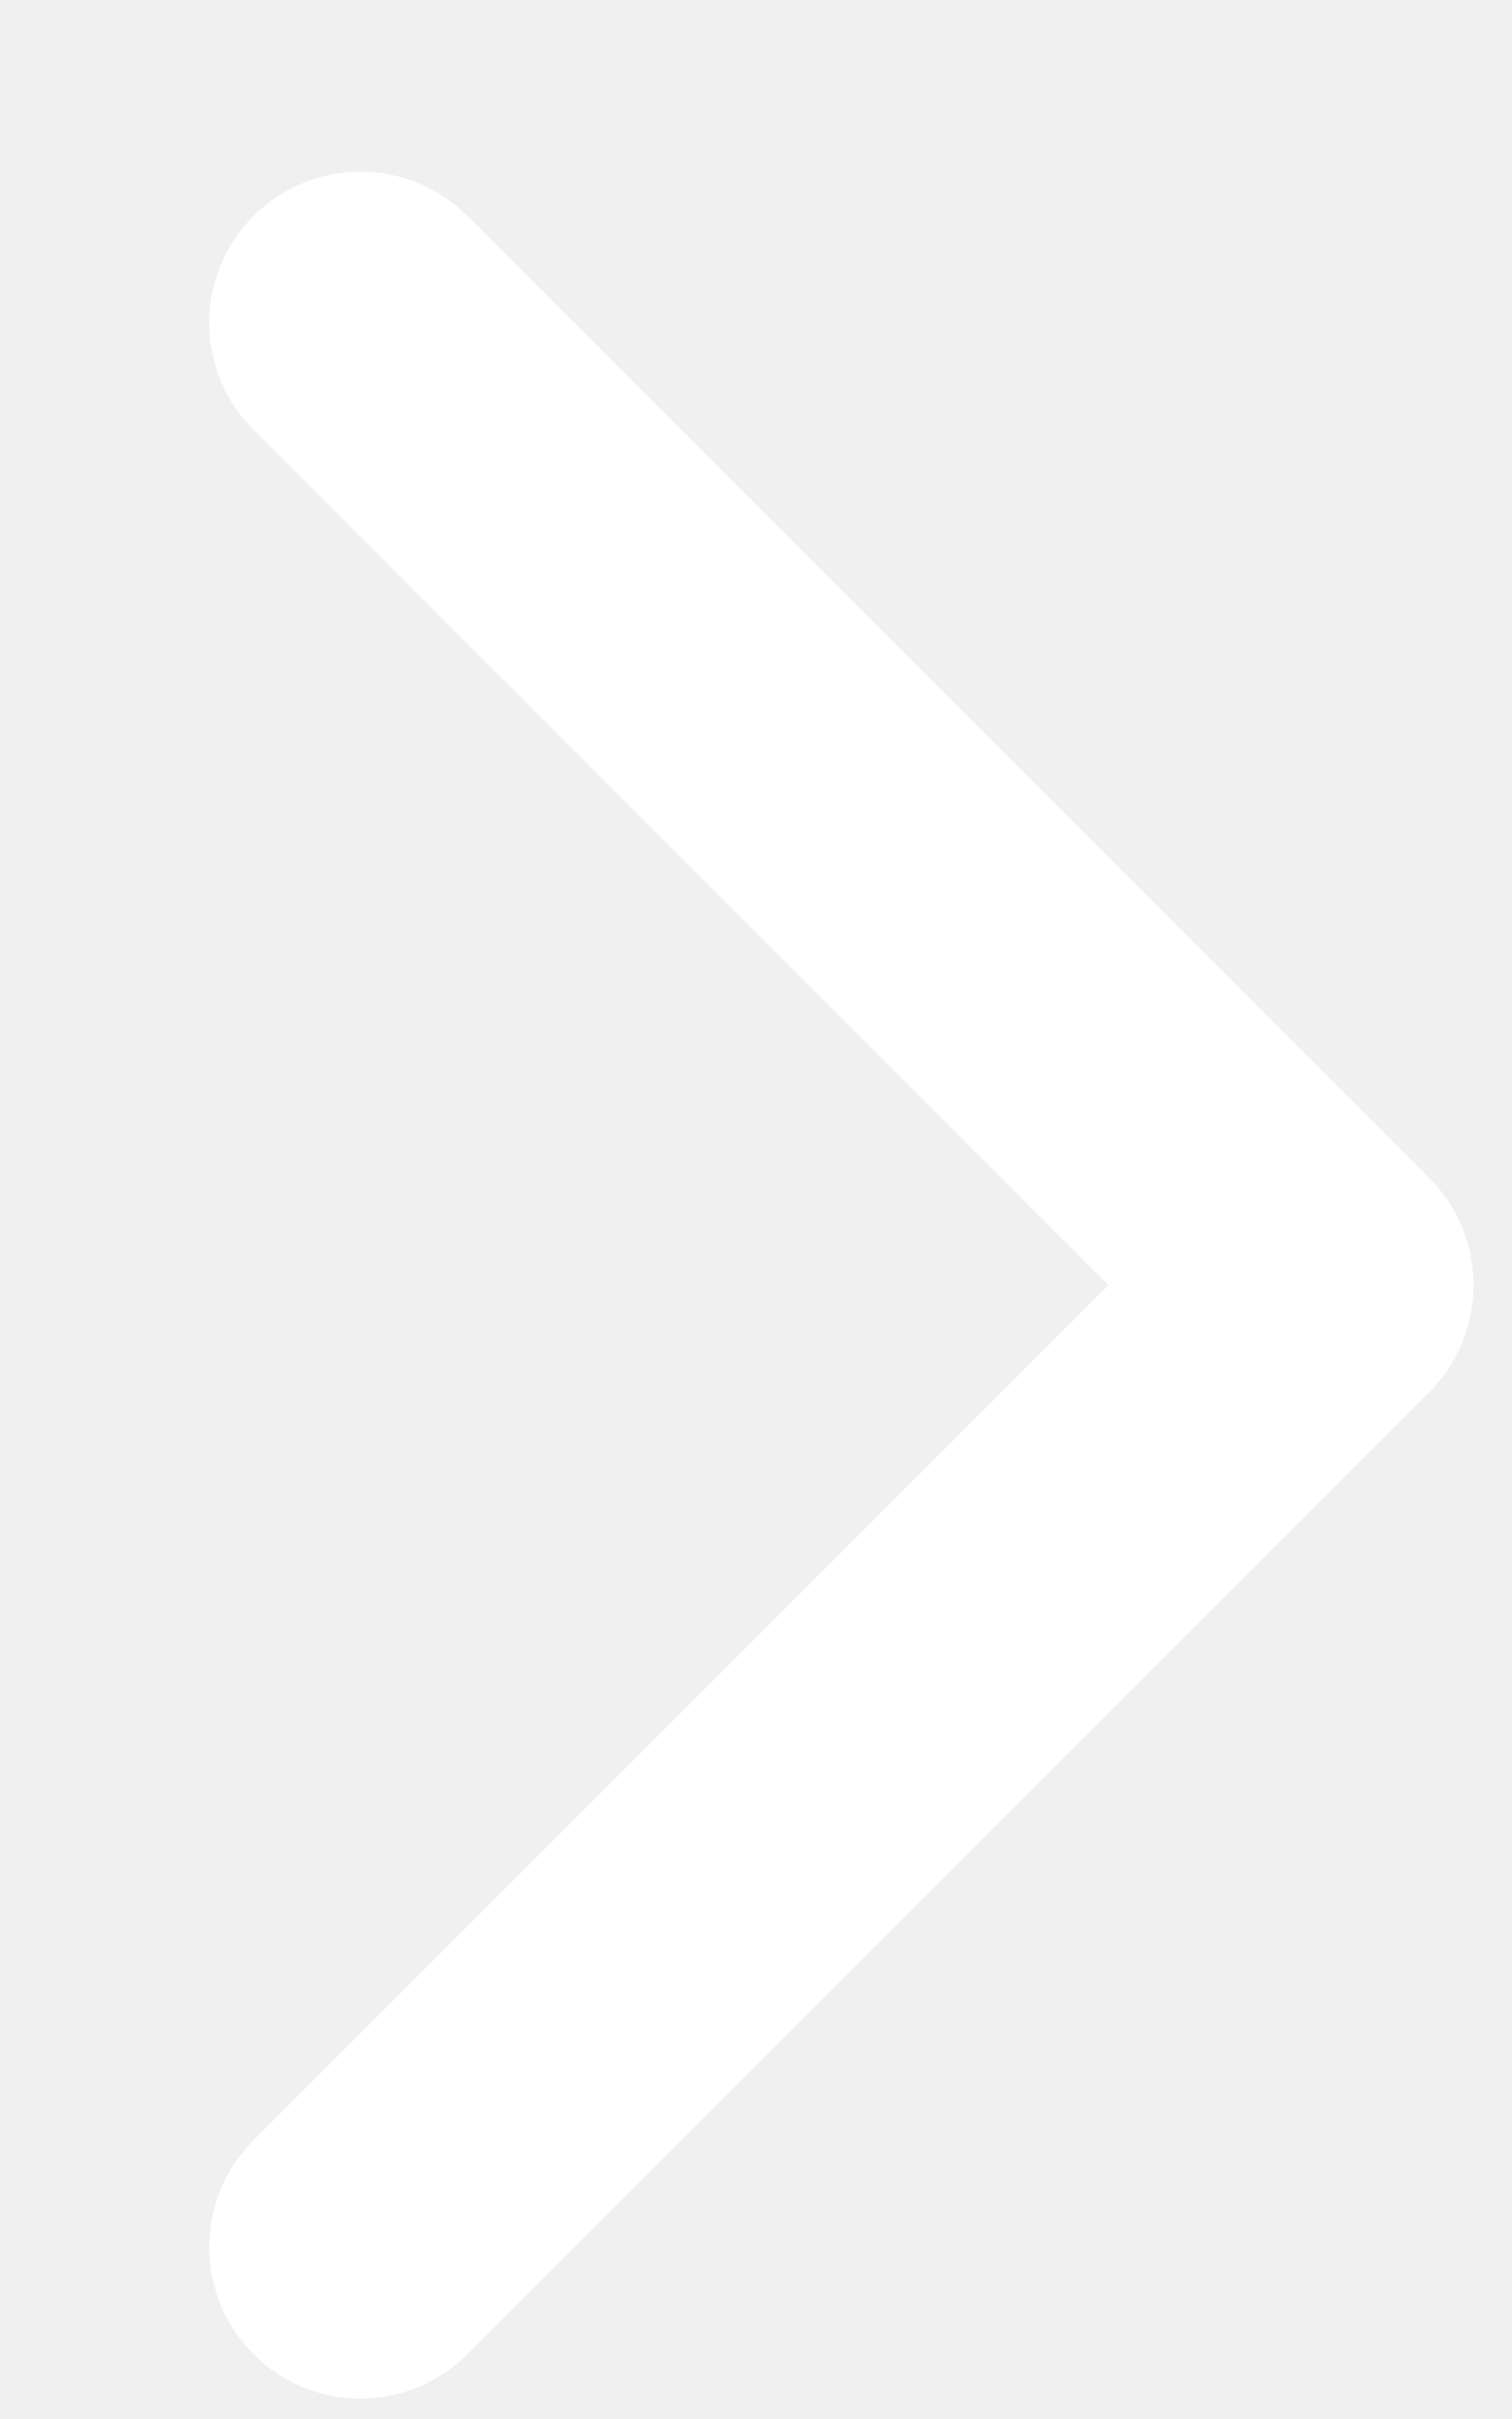
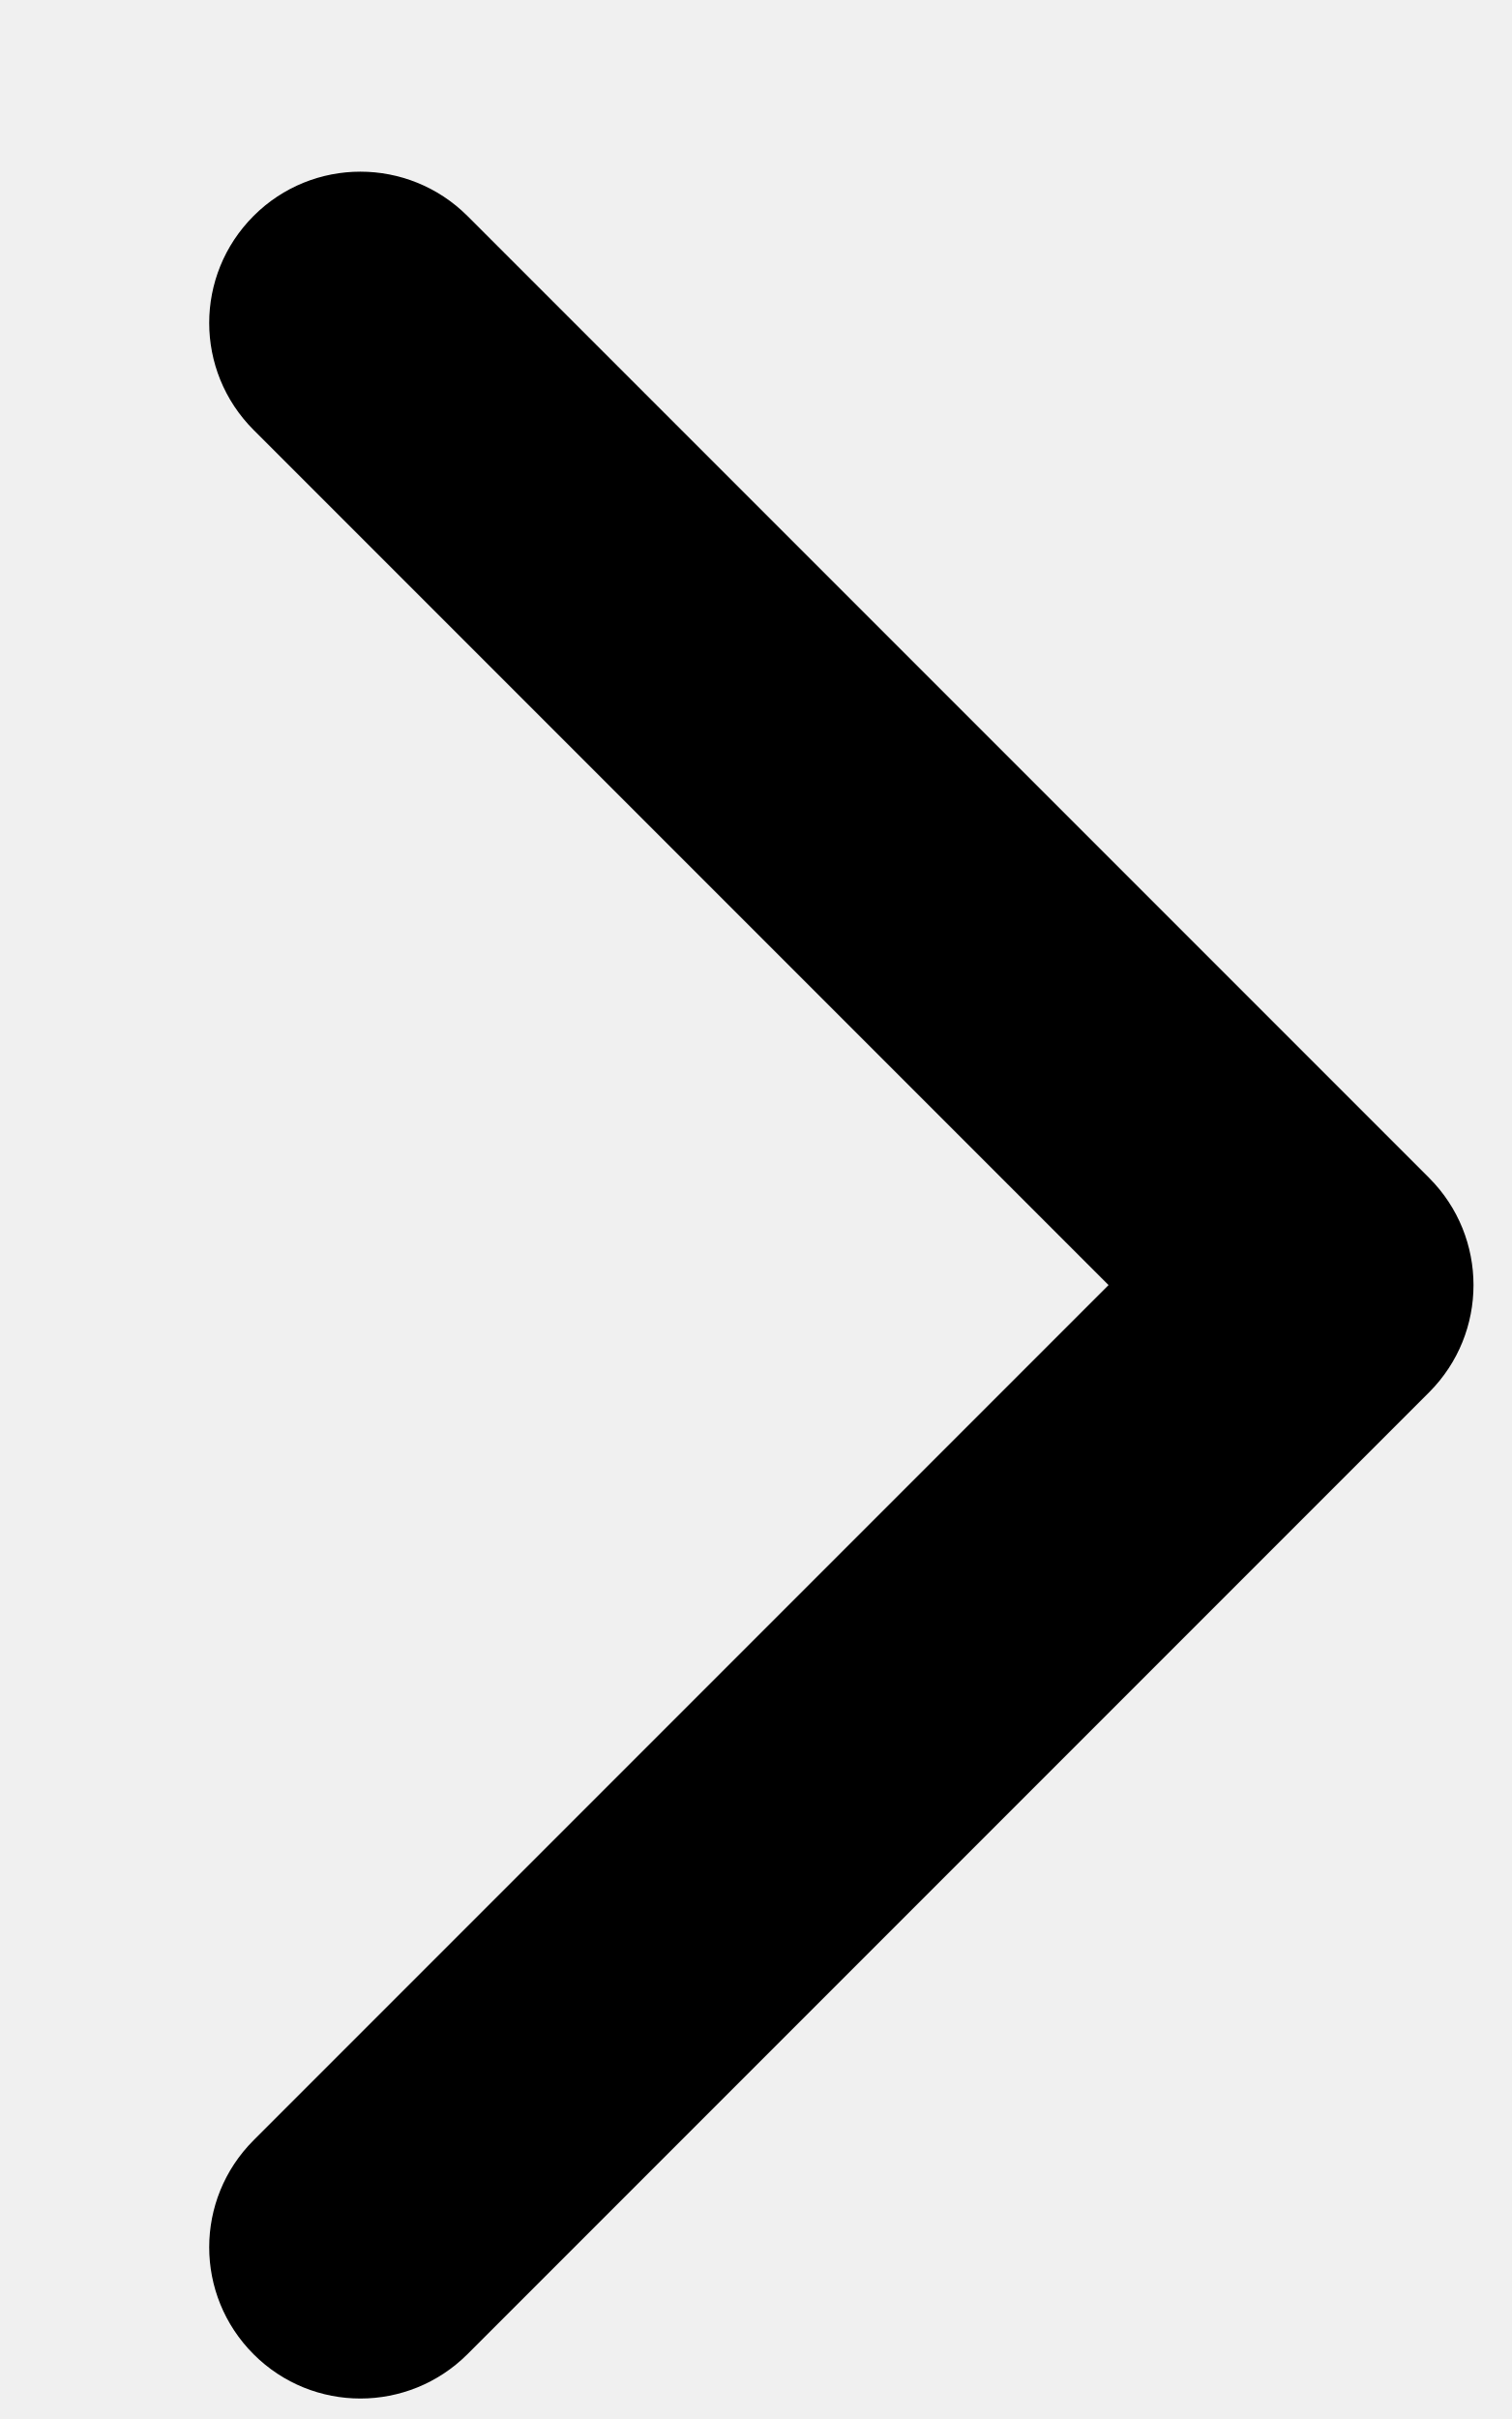
<svg xmlns="http://www.w3.org/2000/svg" width="5" height="8" viewBox="0 0 5 8" fill="none">
-   <path d="M4.728 4.604C4.923 4.408 4.923 4.092 4.728 3.896L1.546 0.714C1.35 0.519 1.034 0.519 0.839 0.714C0.643 0.91 0.643 1.226 0.839 1.422L3.667 4.25L0.839 7.078C0.643 7.274 0.643 7.59 0.839 7.786C1.034 7.981 1.35 7.981 1.546 7.786L4.728 4.604ZM3.833 4.75H4.374V3.75H3.833V4.75Z" fill="white" />
+   <path d="M4.728 4.604C4.923 4.408 4.923 4.092 4.728 3.896L1.546 0.714C1.35 0.519 1.034 0.519 0.839 0.714C0.643 0.91 0.643 1.226 0.839 1.422L3.667 4.25L0.839 7.078C0.643 7.274 0.643 7.59 0.839 7.786C1.034 7.981 1.35 7.981 1.546 7.786L4.728 4.604ZM3.833 4.75H4.374V3.75H3.833V4.75Z" fill="currentColor" />
</svg>
